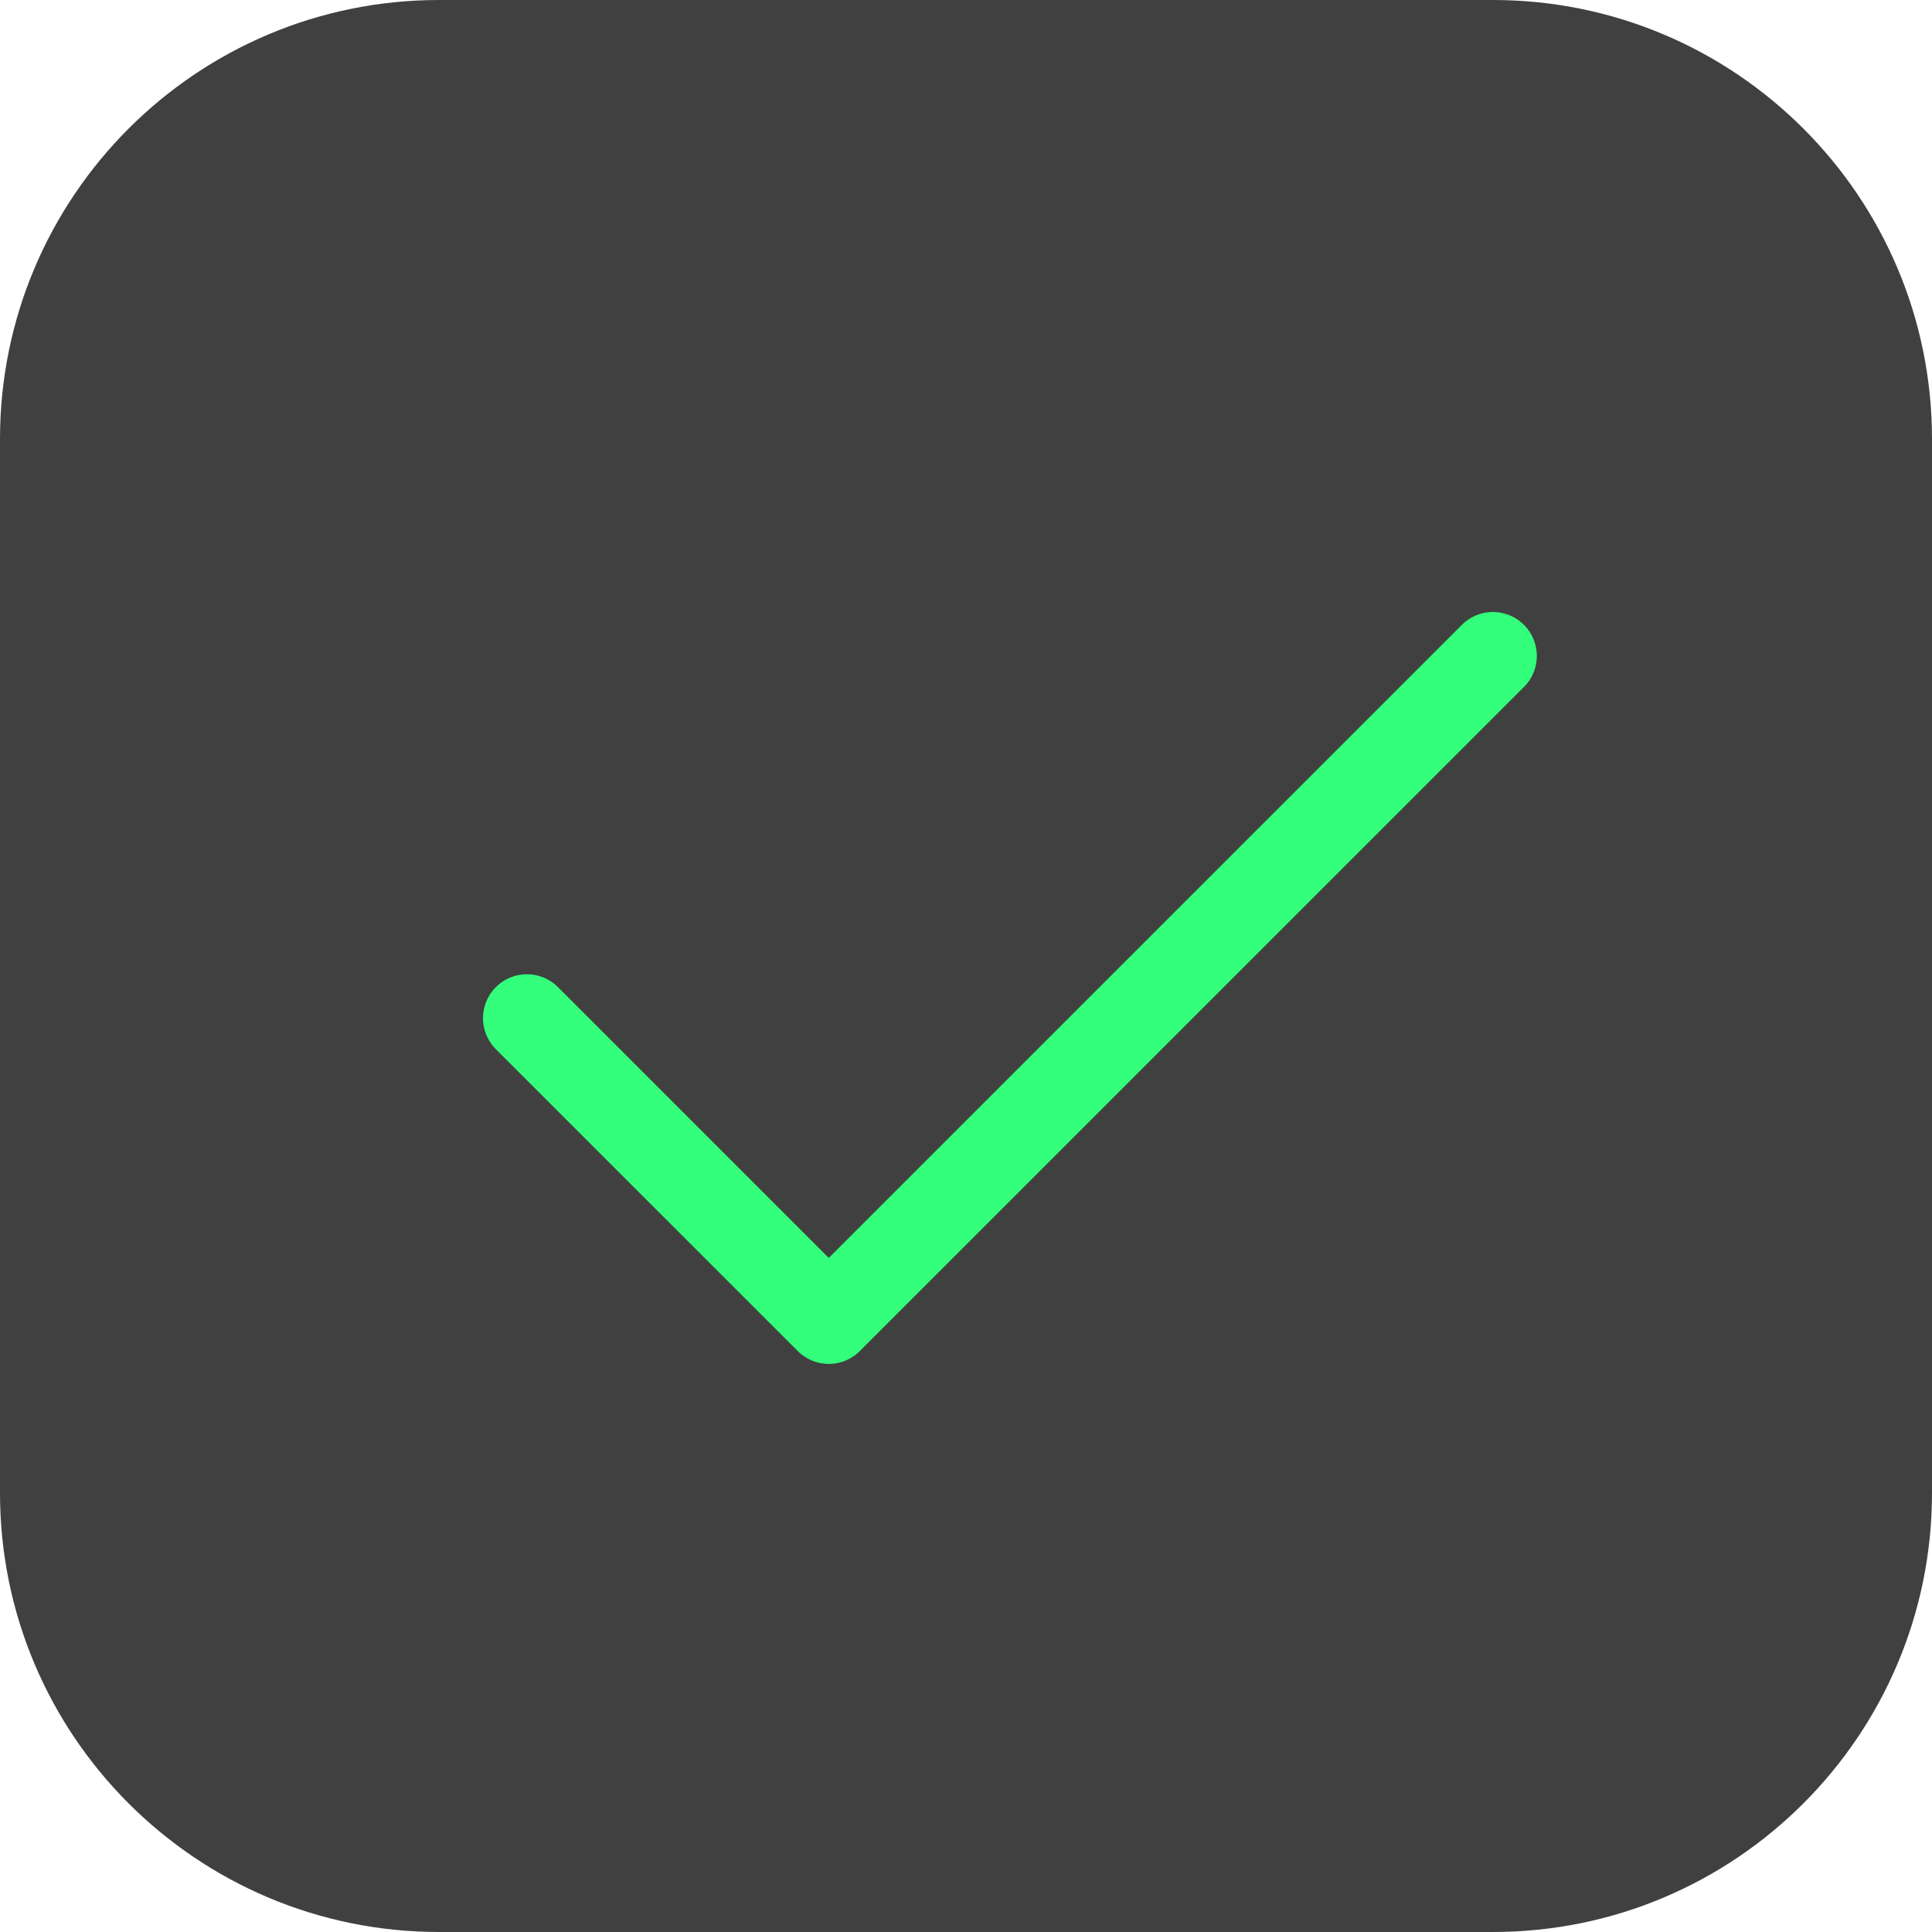
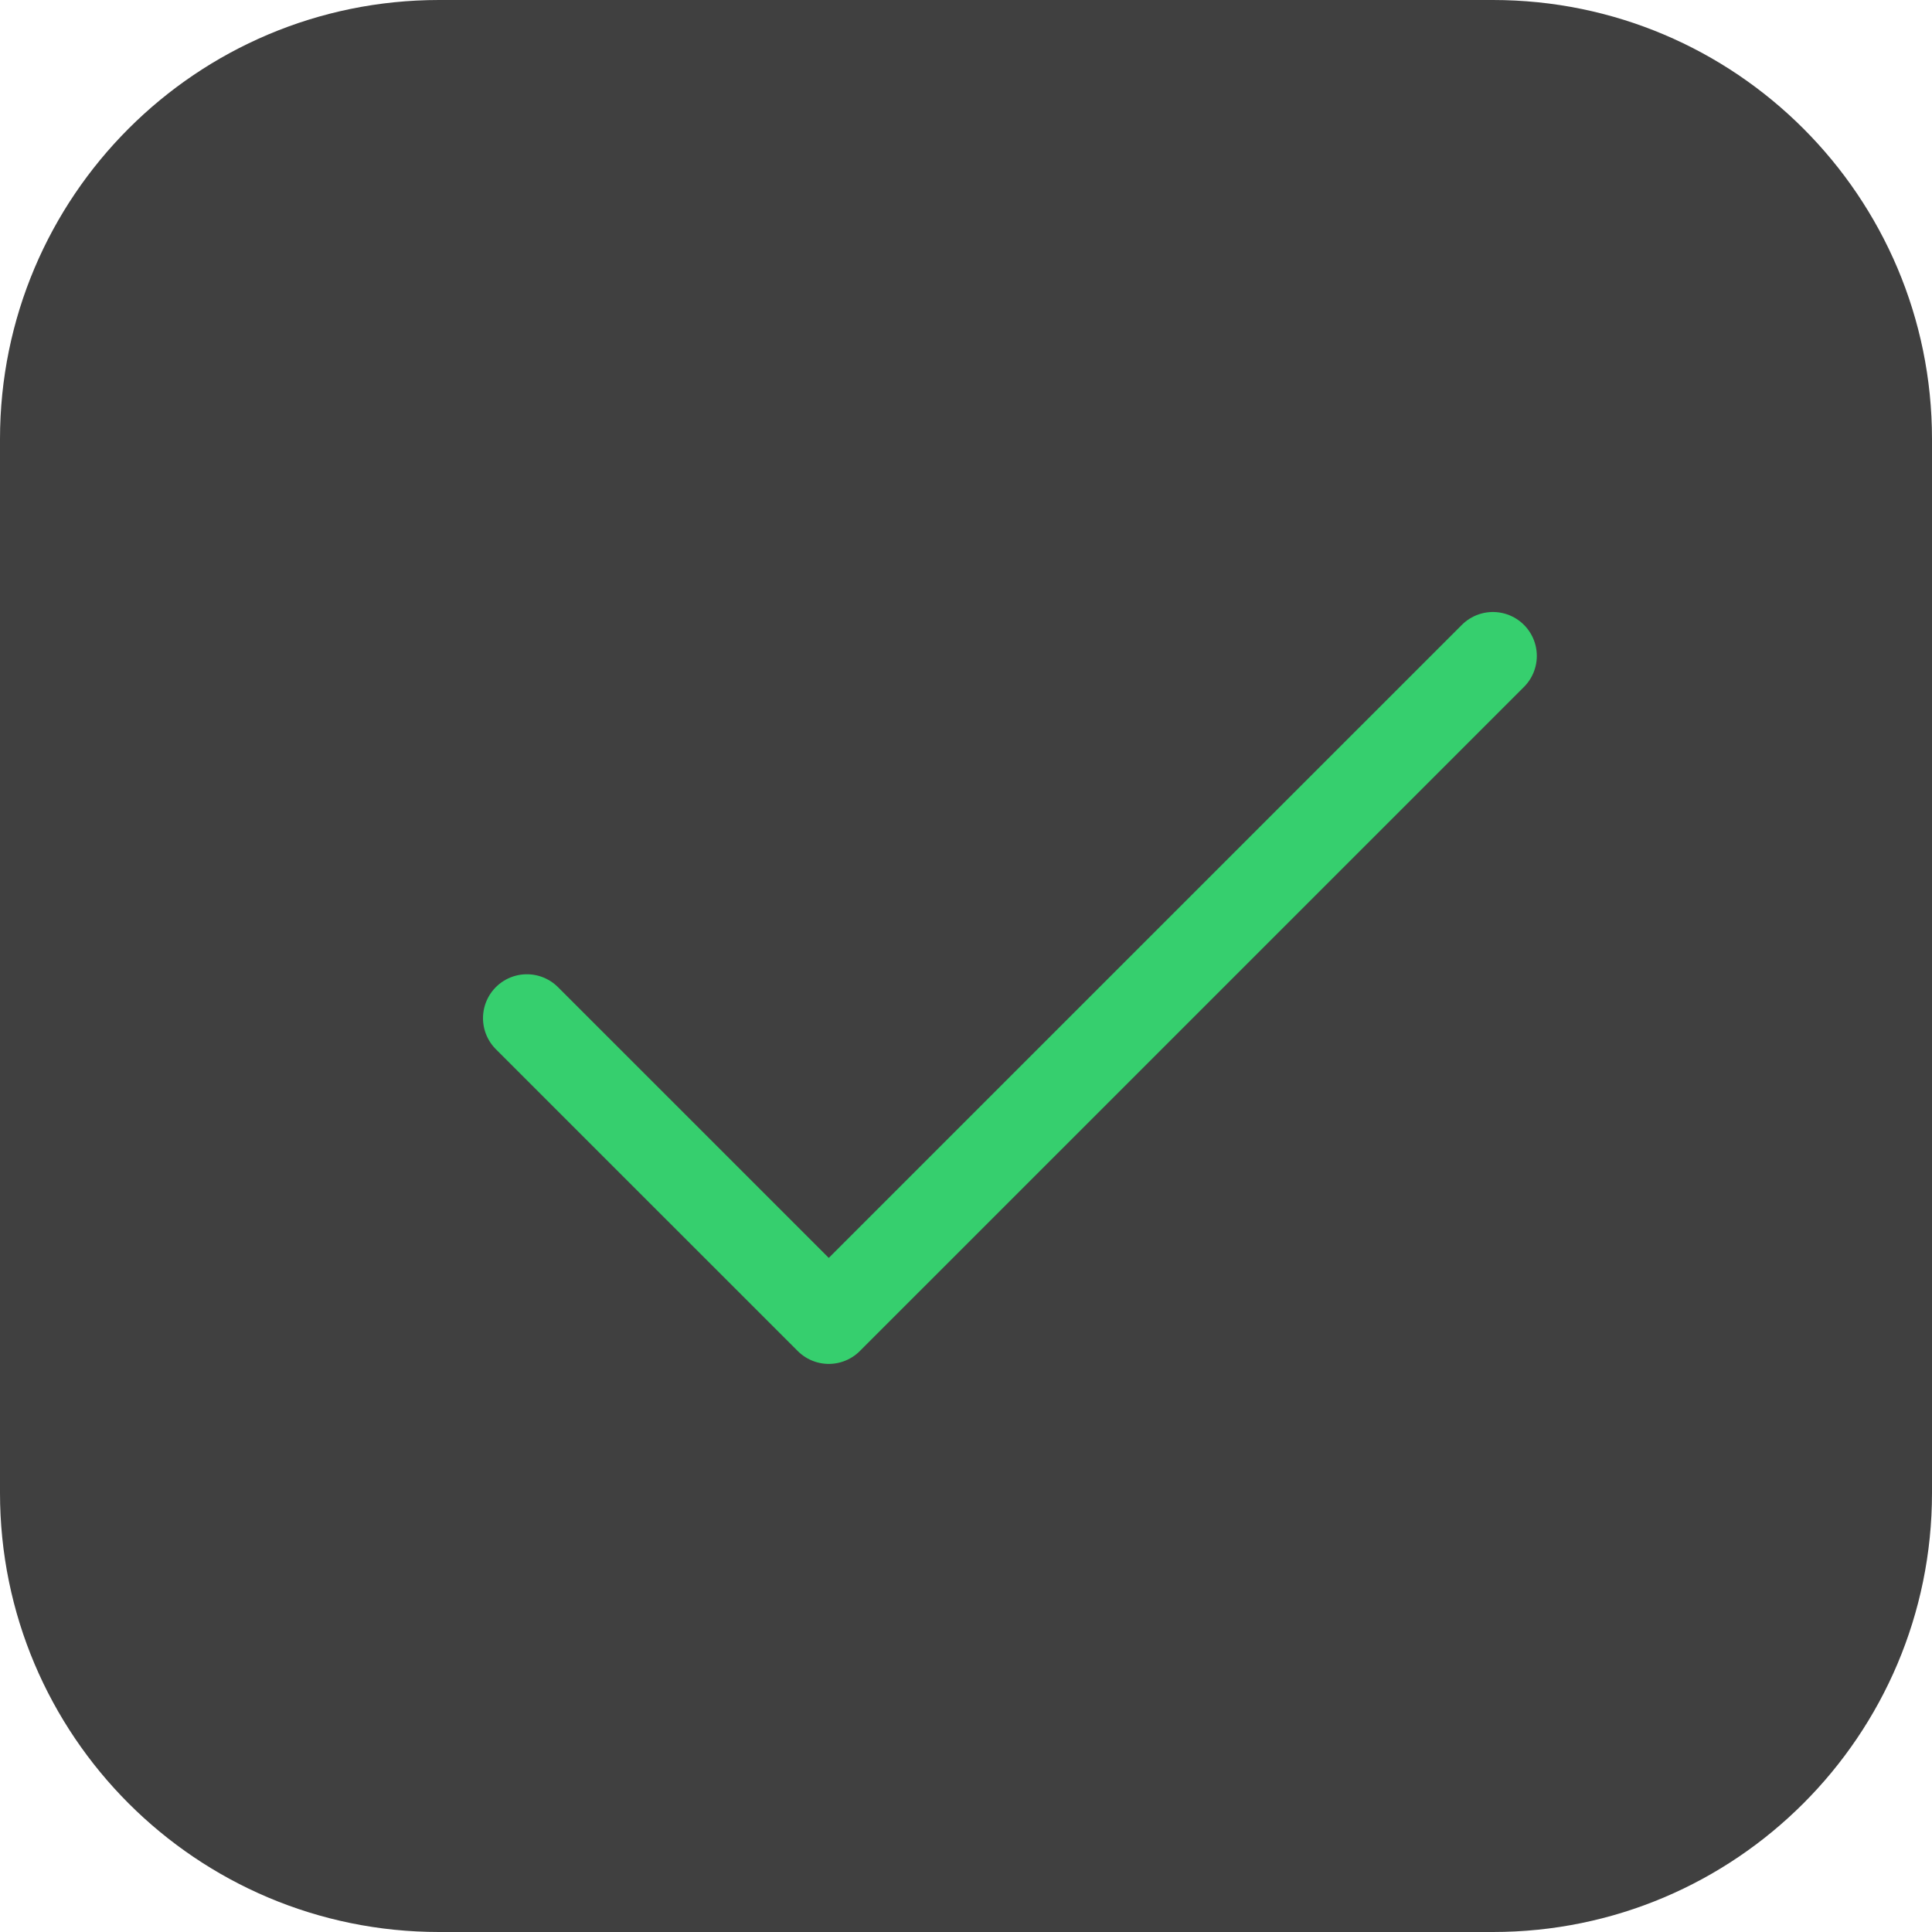
- <svg xmlns="http://www.w3.org/2000/svg" viewBox="0 0 44 44">
-   <g id="Open-copy">
-     <path id="Rounded-Rectangle-copy" fill="#000000" fill-opacity="0.75" fill-rule="evenodd" stroke="none" d="M 0 34 C 0 39.523 4.477 44 10 44 L 34 44 C 39.523 44 44 39.523 44 34 L 44 10 C 44 4.477 39.523 0 34 0 L 10 0 C 4.477 0 0 4.477 0 10 Z" />
-     <path id="check" fill="none" stroke="#33ff7d" stroke-width="2" stroke-linecap="round" stroke-linejoin="round" d="M 34 14.938 L 18.875 30.062 L 12 23.188" />
+ <svg xmlns="http://www.w3.org/2000/svg" viewBox="0 0 44 44" version="1.1" id="svg1">
+   <defs id="defs1" />
+   <g id="Open-copy" style="fill:#000000;fill-opacity:0.75">
+     <path id="Rounded-Rectangle-copy" fill="#000000" fill-opacity="0.75" fill-rule="evenodd" stroke="none" d="M 0 34 C 0 39.523 4.477 44 10 44 L 34 44 C 39.523 44 44 39.523 44 34 L 44 10 C 44 4.477 39.523 0 34 0 L 10 0 C 4.477 0 0 4.477 0 10 Z" style="fill:#000000;fill-opacity:0.75" />
+     <path id="check" fill="none" stroke="#33ff7d" stroke-width="2" stroke-linecap="round" stroke-linejoin="round" d="M 34 14.938 L 18.875 30.062 L 12 23.188" style="fill:none;fill-opacity:0.75;stroke:#33ff7d;stroke-opacity:0.75" />
  </g>
</svg>
